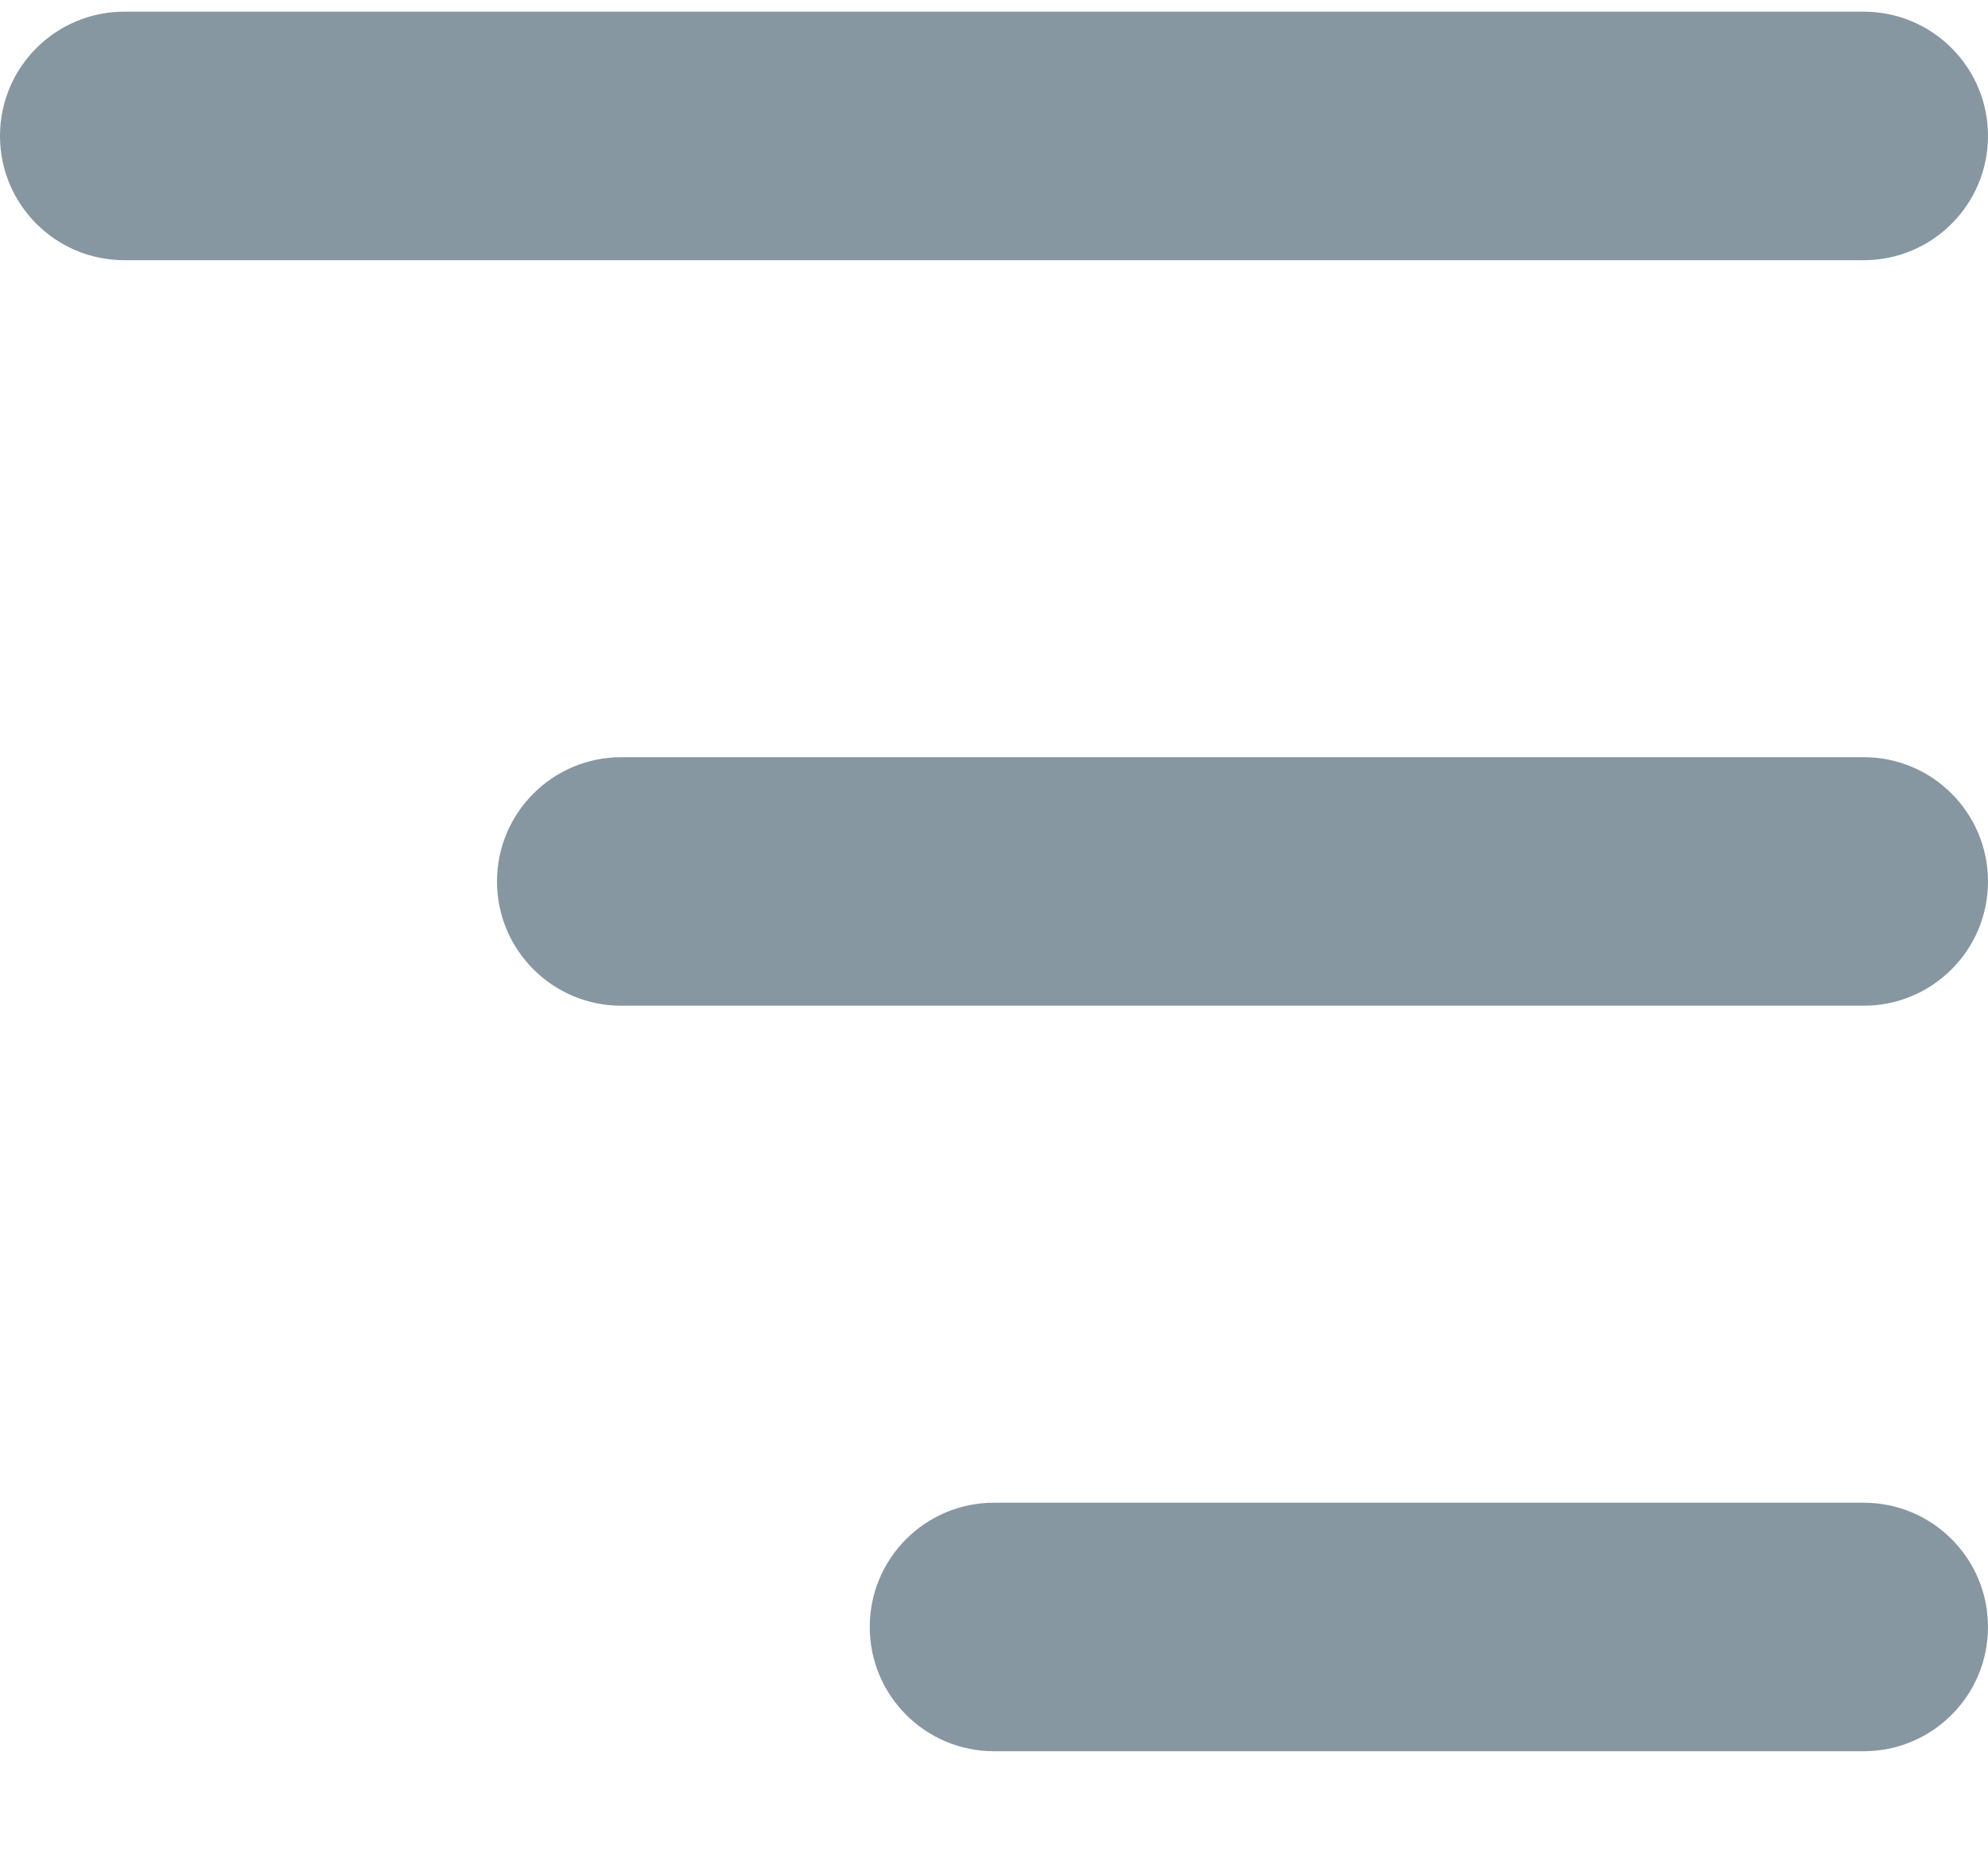
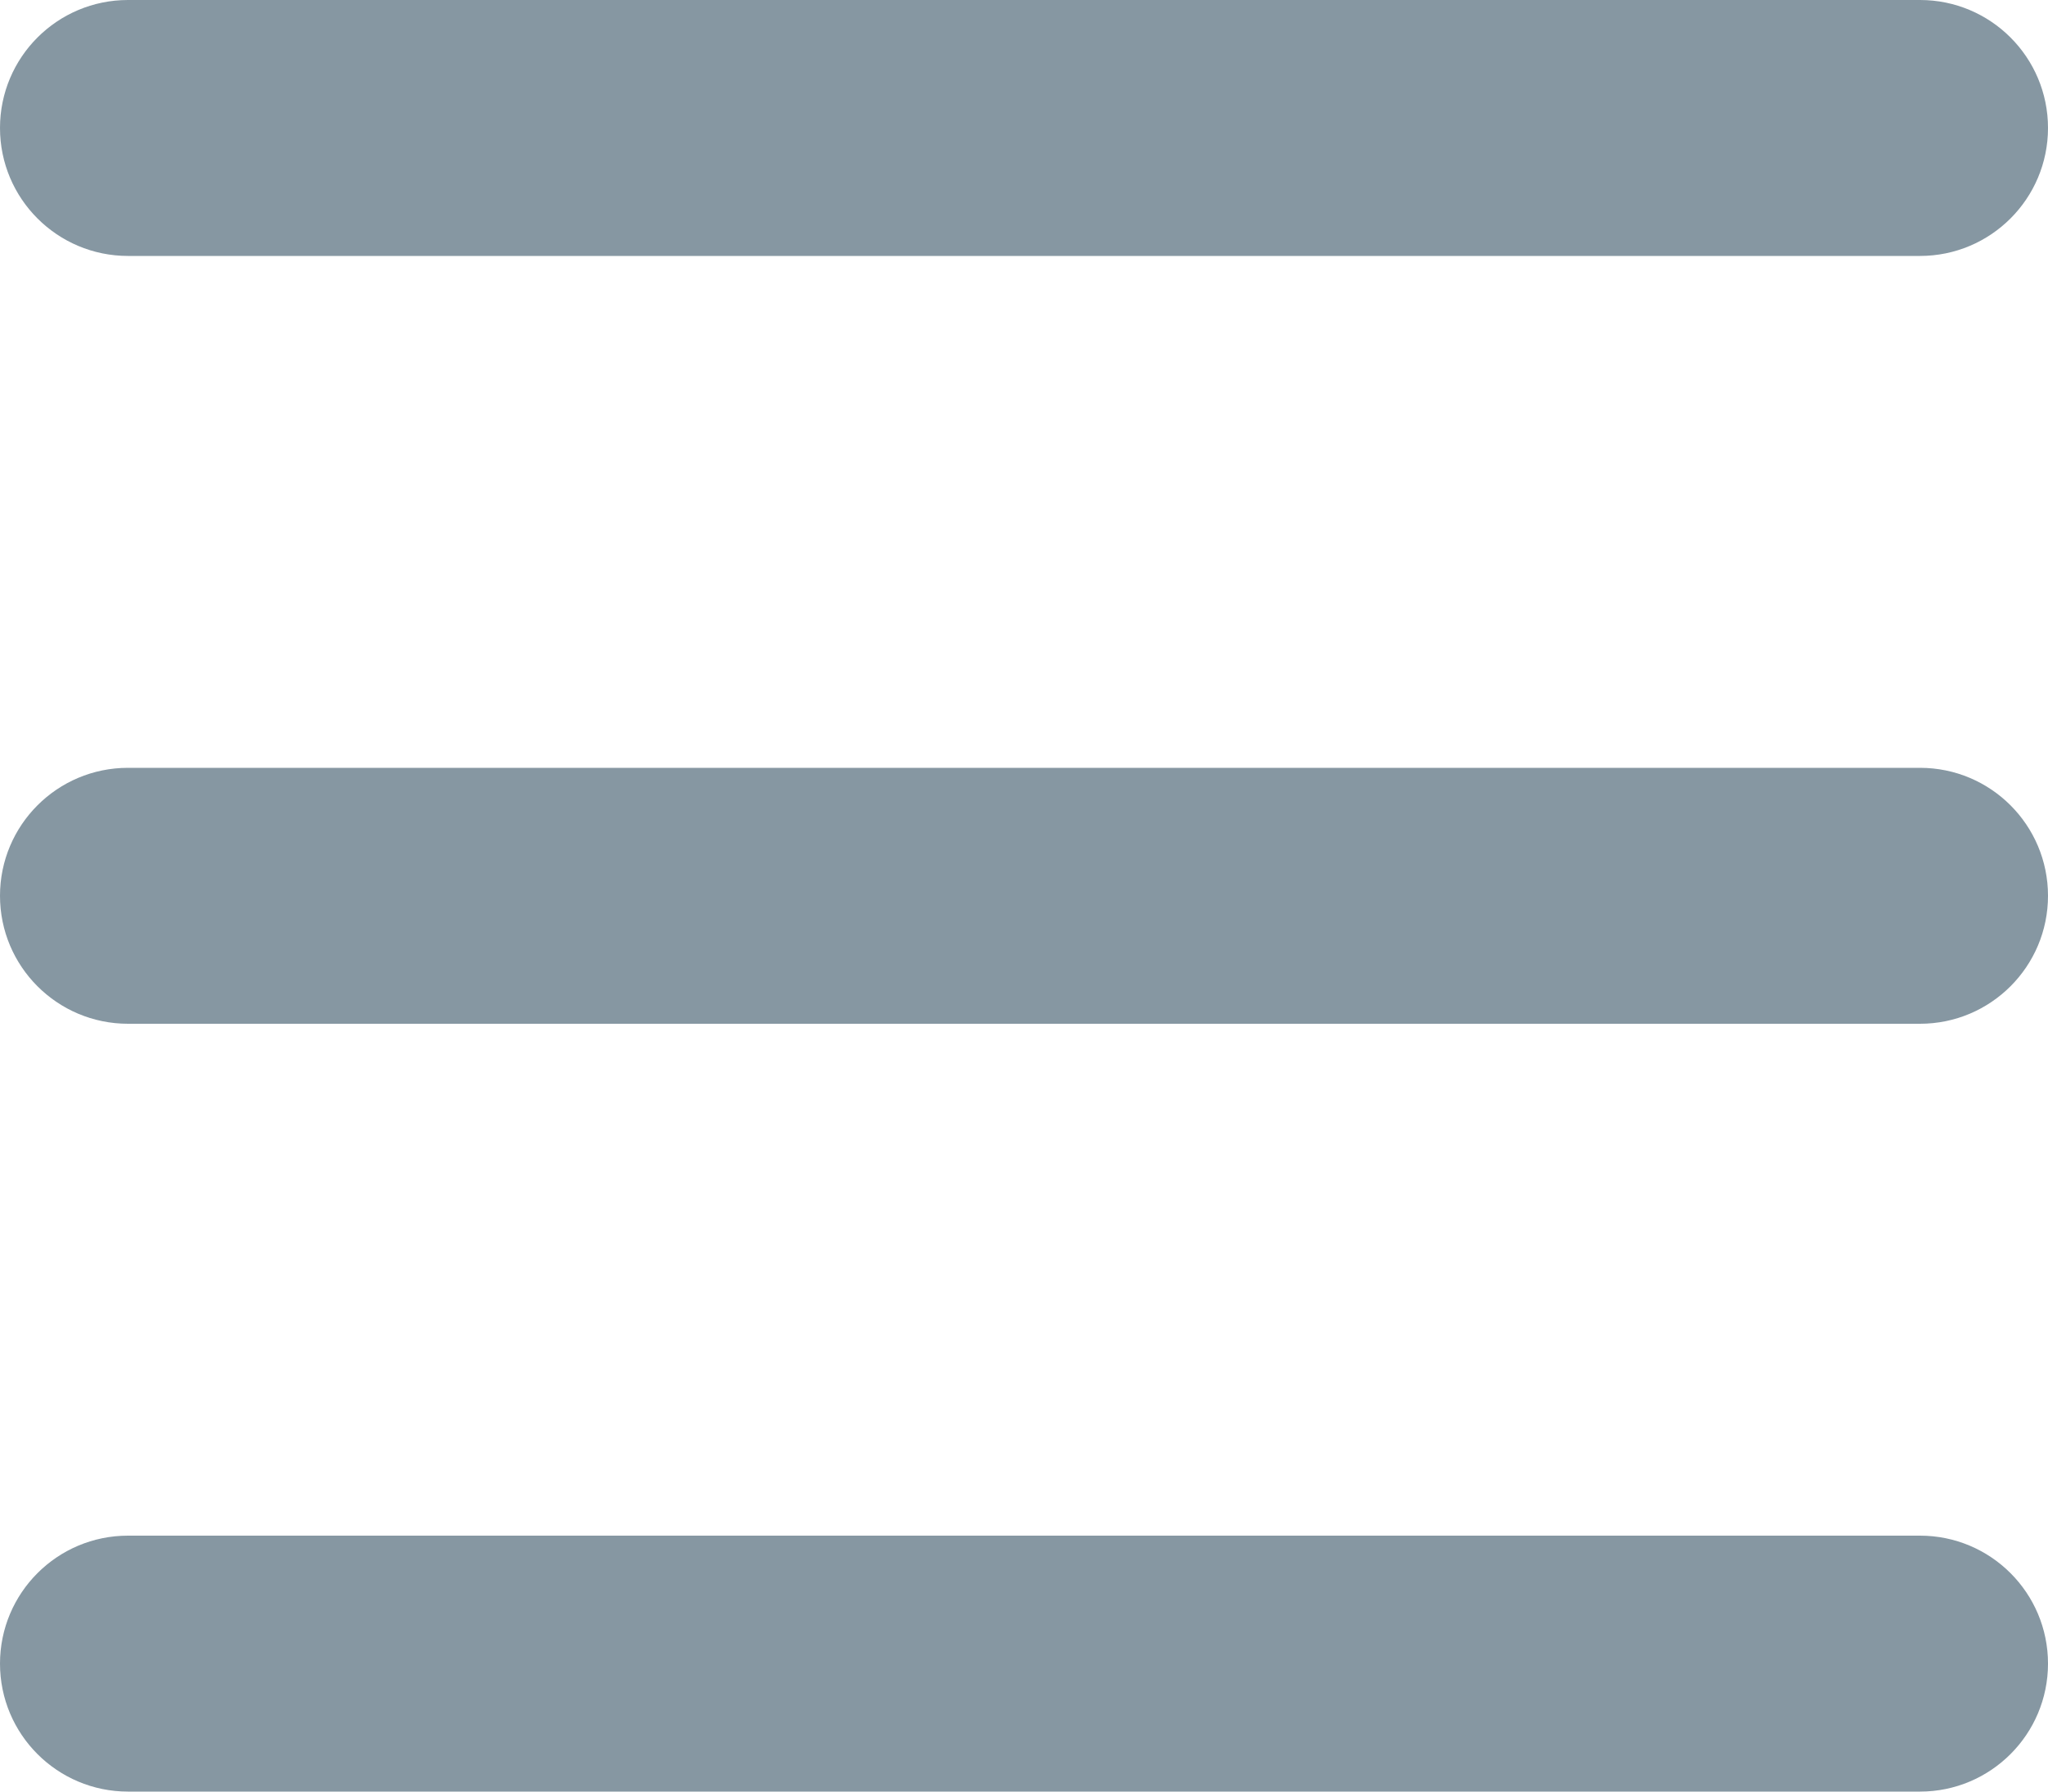
- <svg xmlns="http://www.w3.org/2000/svg" width="16" height="15" viewBox="0 0 16 15" fill="none">
-   <rect y="0.094" width="16" height="2" rx="1" fill="#8697A2" />
-   <rect x="4" y="6.094" width="12" height="2" rx="1" fill="#8697A2" />
-   <rect x="7" y="12.094" width="9" height="2" rx="1" fill="#8697A2" />
+ <svg xmlns="http://www.w3.org/2000/svg" width="16" height="14" viewBox="0 0 16 14" fill="none">
+   <rect width="16" height="2" rx="1" fill="#8697A2" />
+   <rect y="6" width="16" height="2" rx="1" fill="#8697A2" />
+   <rect y="12" width="16" height="2" rx="1" fill="#8697A2" />
</svg>
